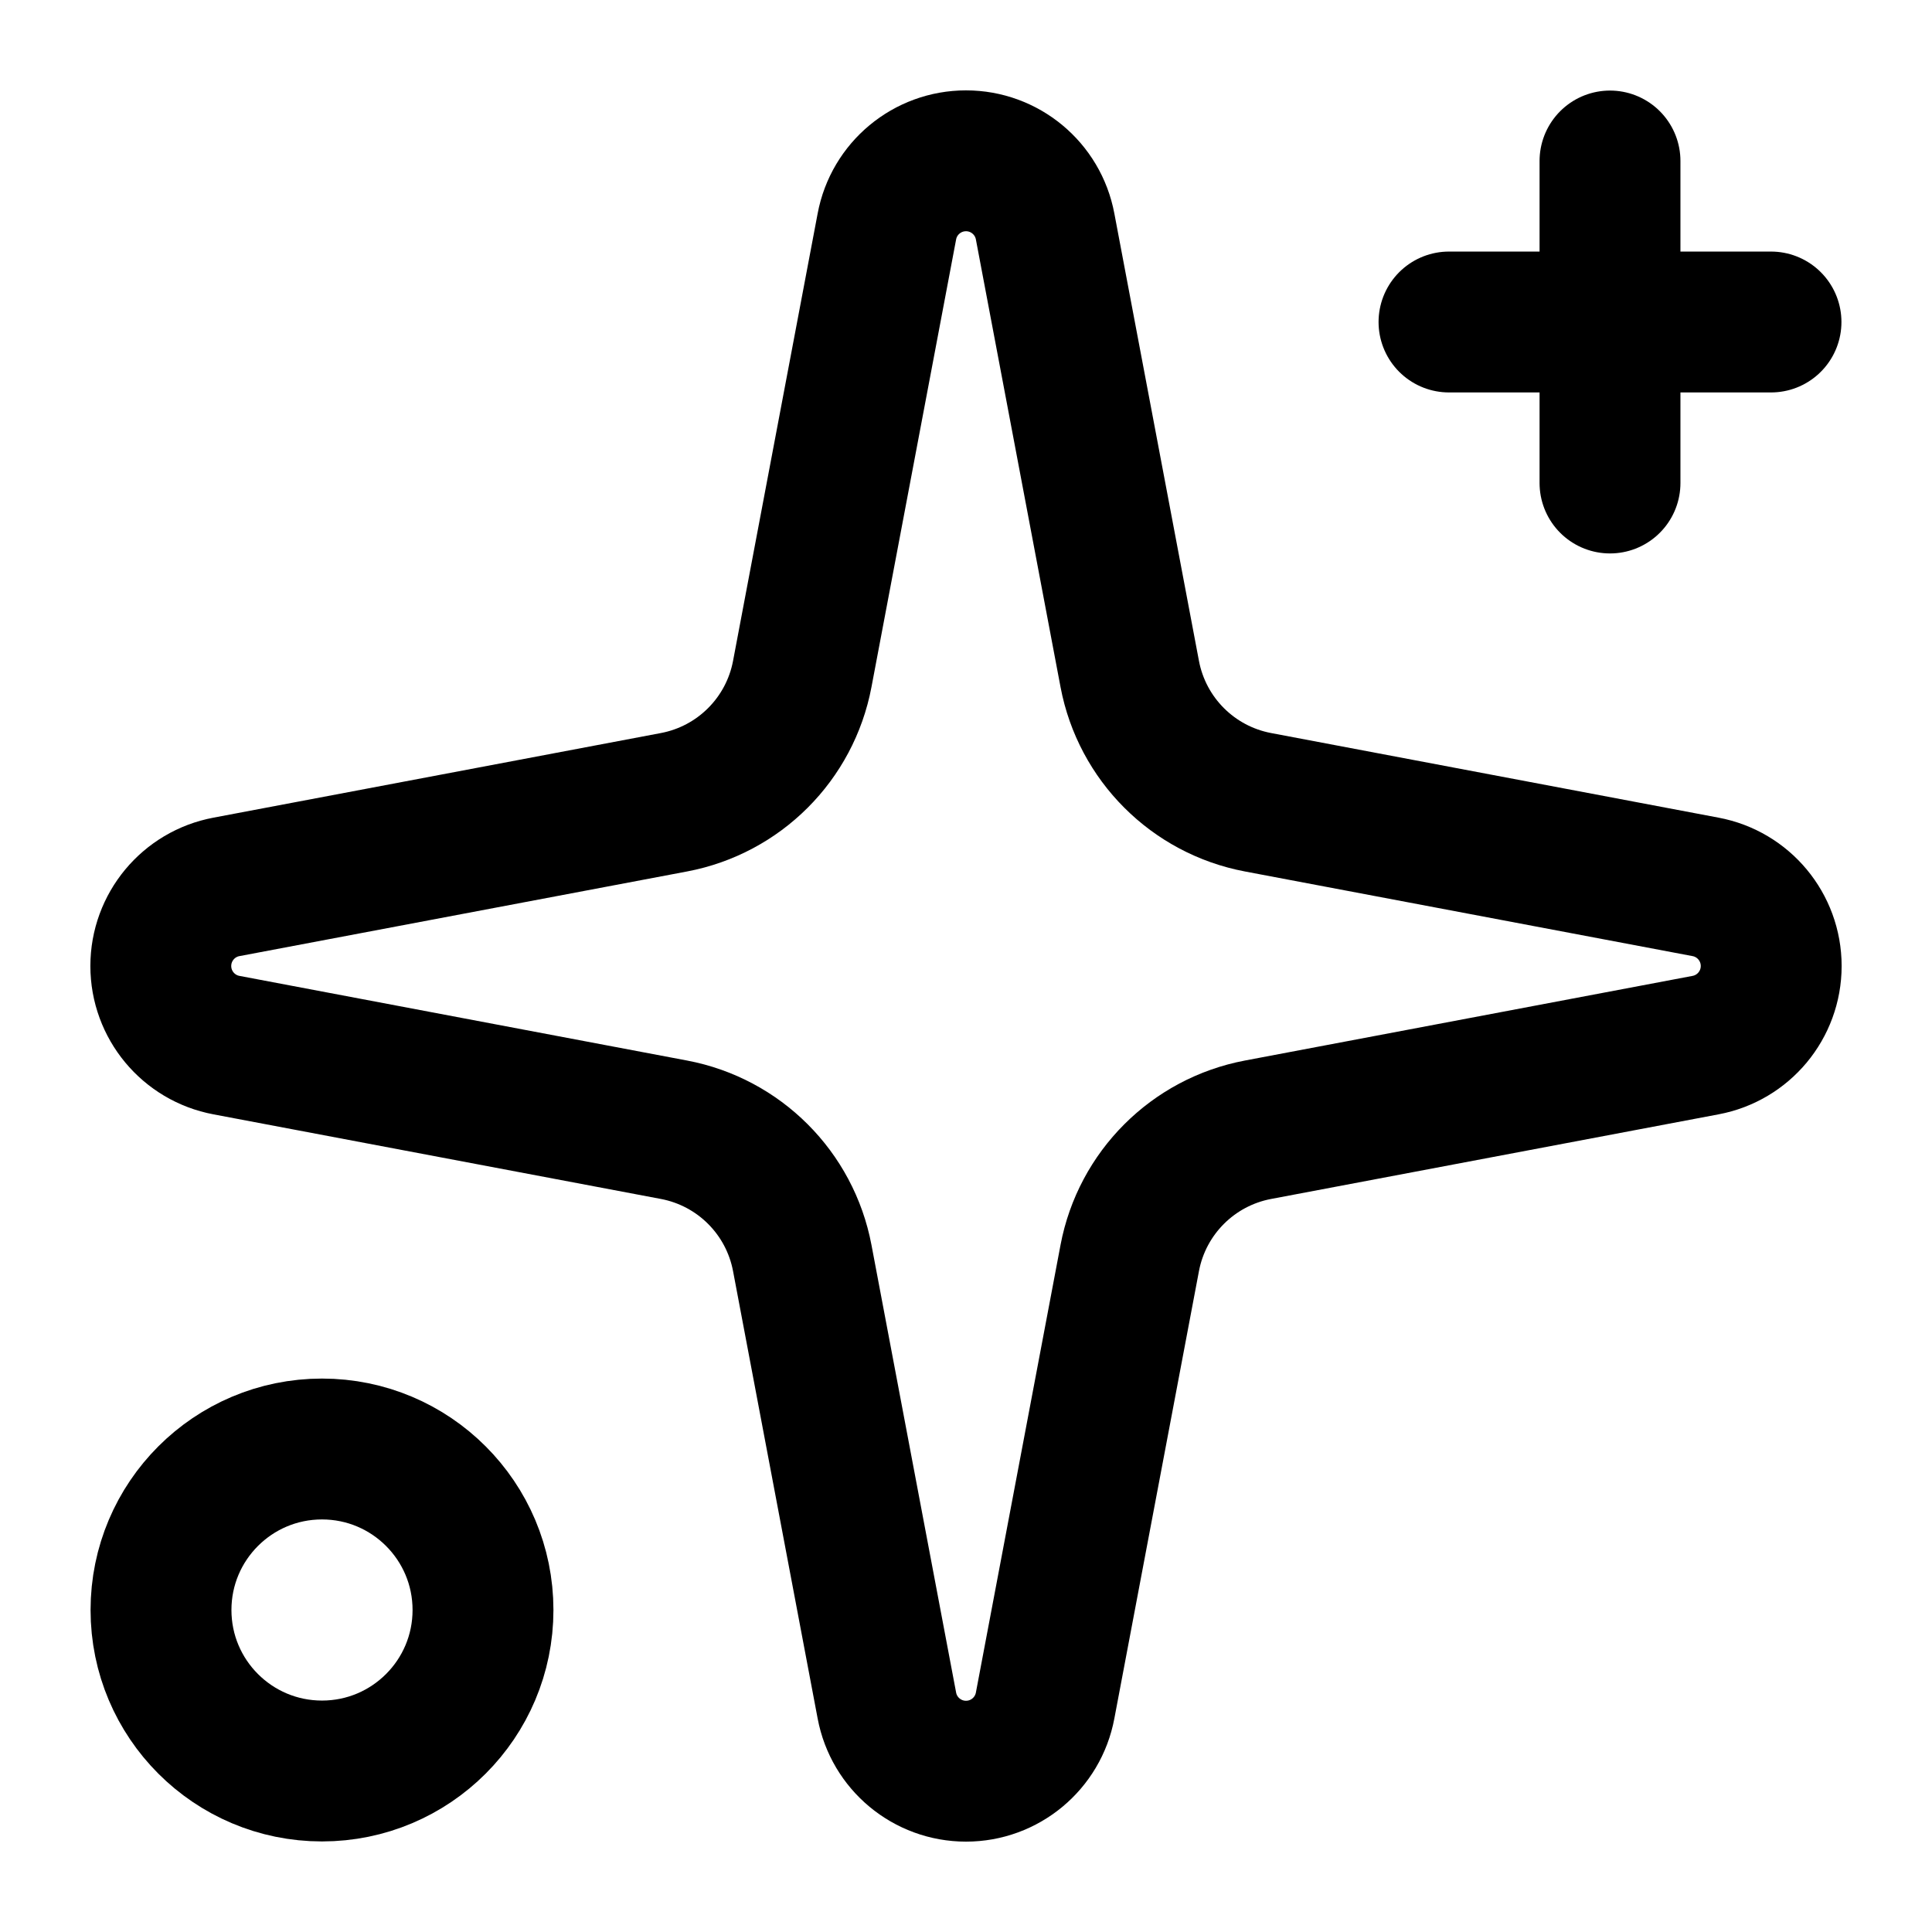
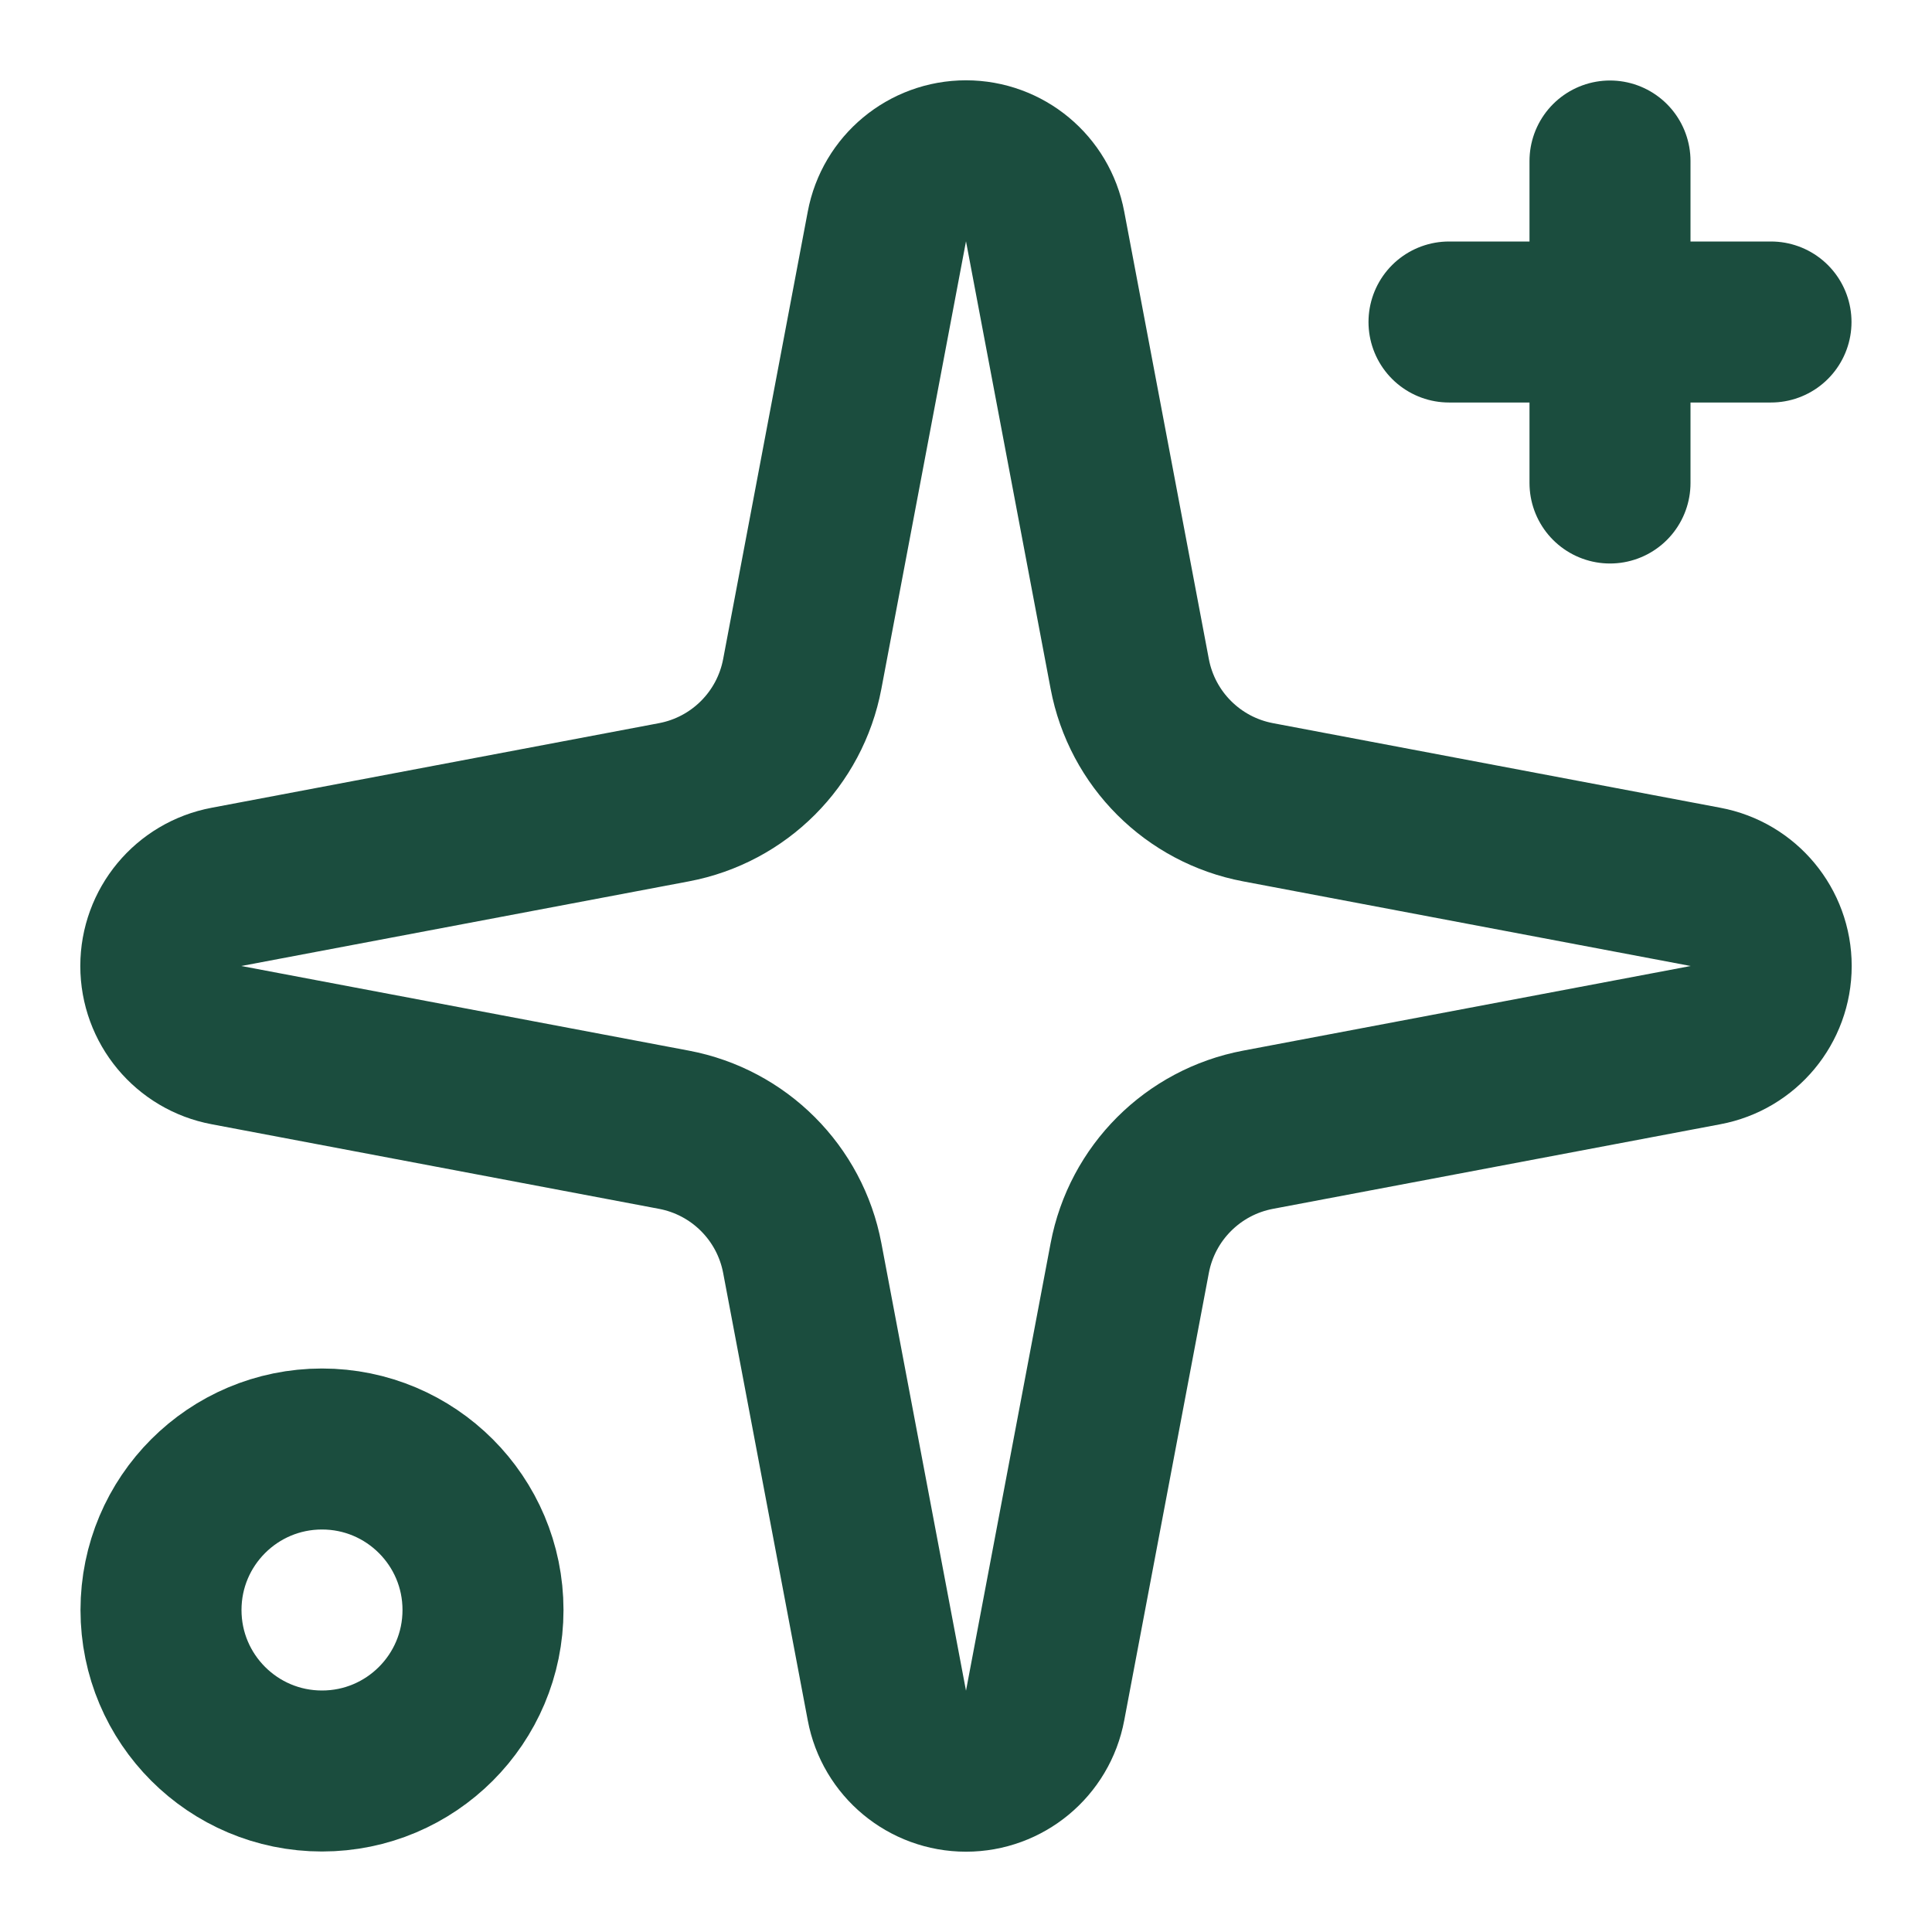
- <svg xmlns="http://www.w3.org/2000/svg" viewBox="0 0 24 24" fill="none" stroke="currentColor" stroke-width="1.75" stroke-linecap="round" stroke-linejoin="round">
+ <svg xmlns="http://www.w3.org/2000/svg" width="24" height="24" viewBox="0 0 24 24" fill="none" stroke="#1B4D3E" stroke-width="2" stroke-linecap="round" stroke-linejoin="round">
  <path d="M11.017 2.814a1 1 0 0 1 1.966 0l1.051 5.558a2 2 0 0 0 1.594 1.594l5.558 1.051a1 1 0 0 1 0 1.966l-5.558 1.051a2 2 0 0 0-1.594 1.594l-1.051 5.558a1 1 0 0 1-1.966 0l-1.051-5.558a2 2 0 0 0-1.594-1.594l-5.558-1.051a1 1 0 0 1 0-1.966l5.558-1.051a2 2 0 0 0 1.594-1.594z" />
  <path d="M20 2v4" />
  <path d="M22 4h-4" />
  <circle cx="4" cy="20" r="2" />
</svg>
